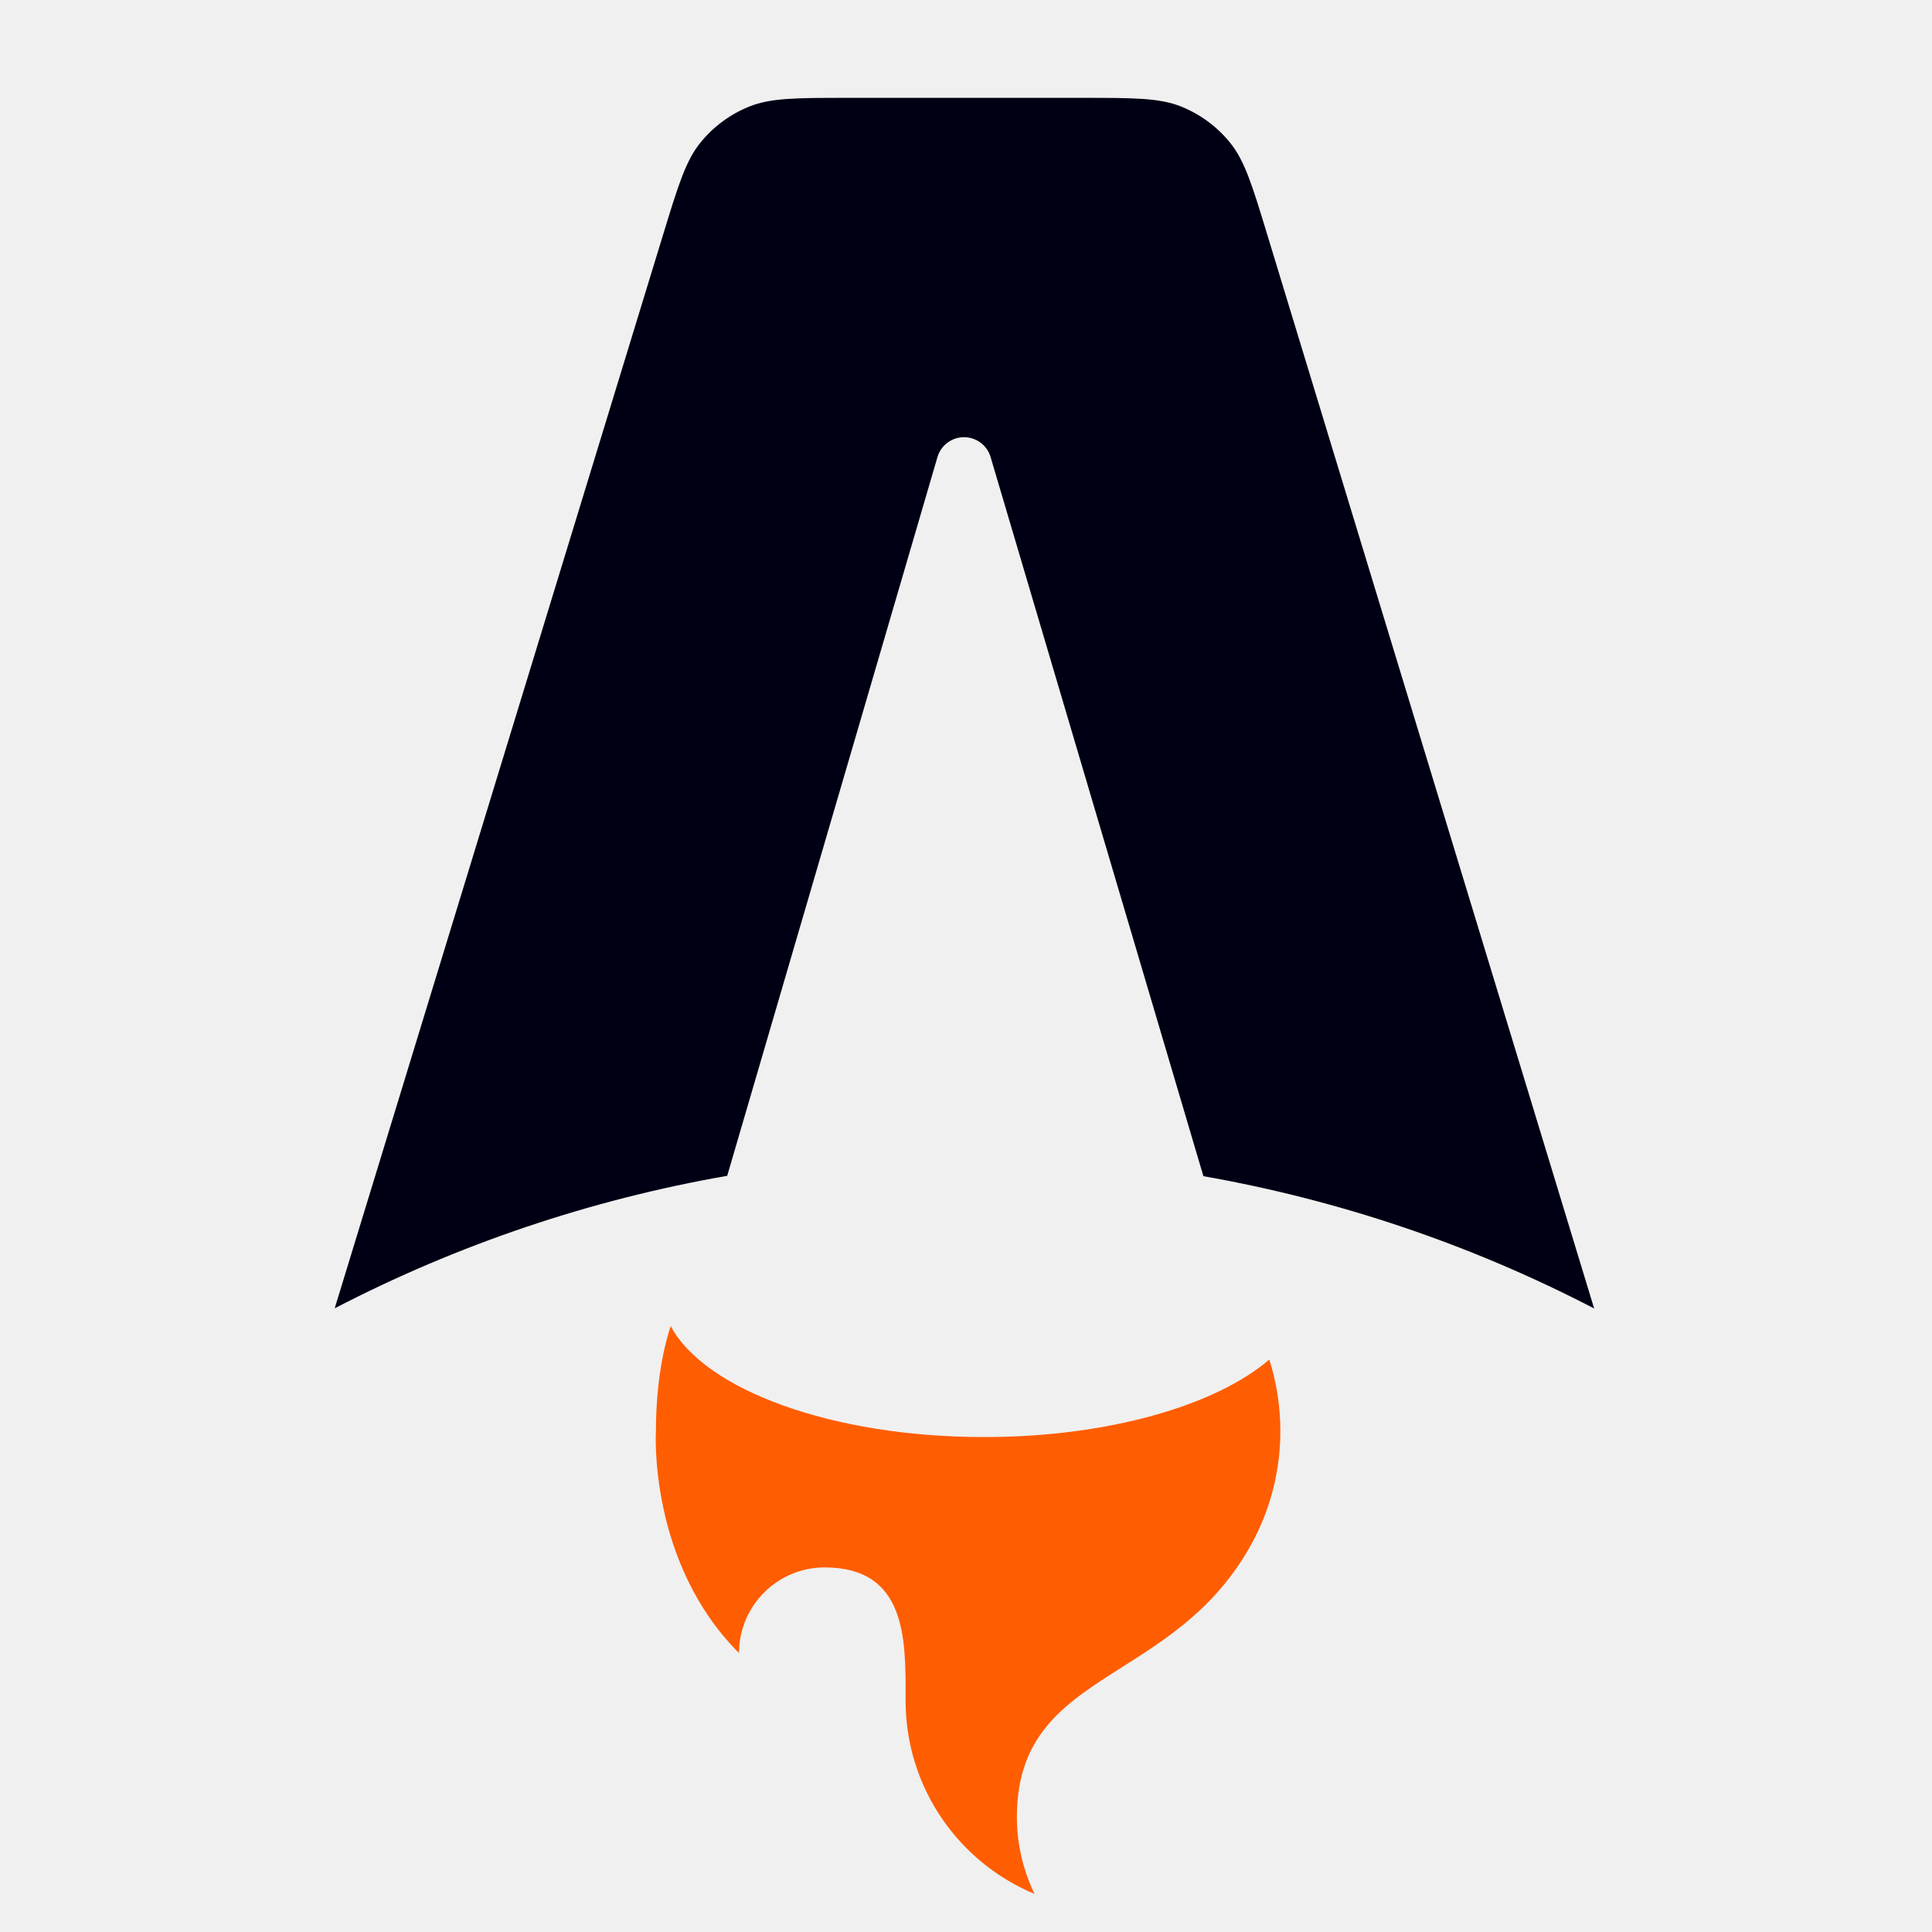
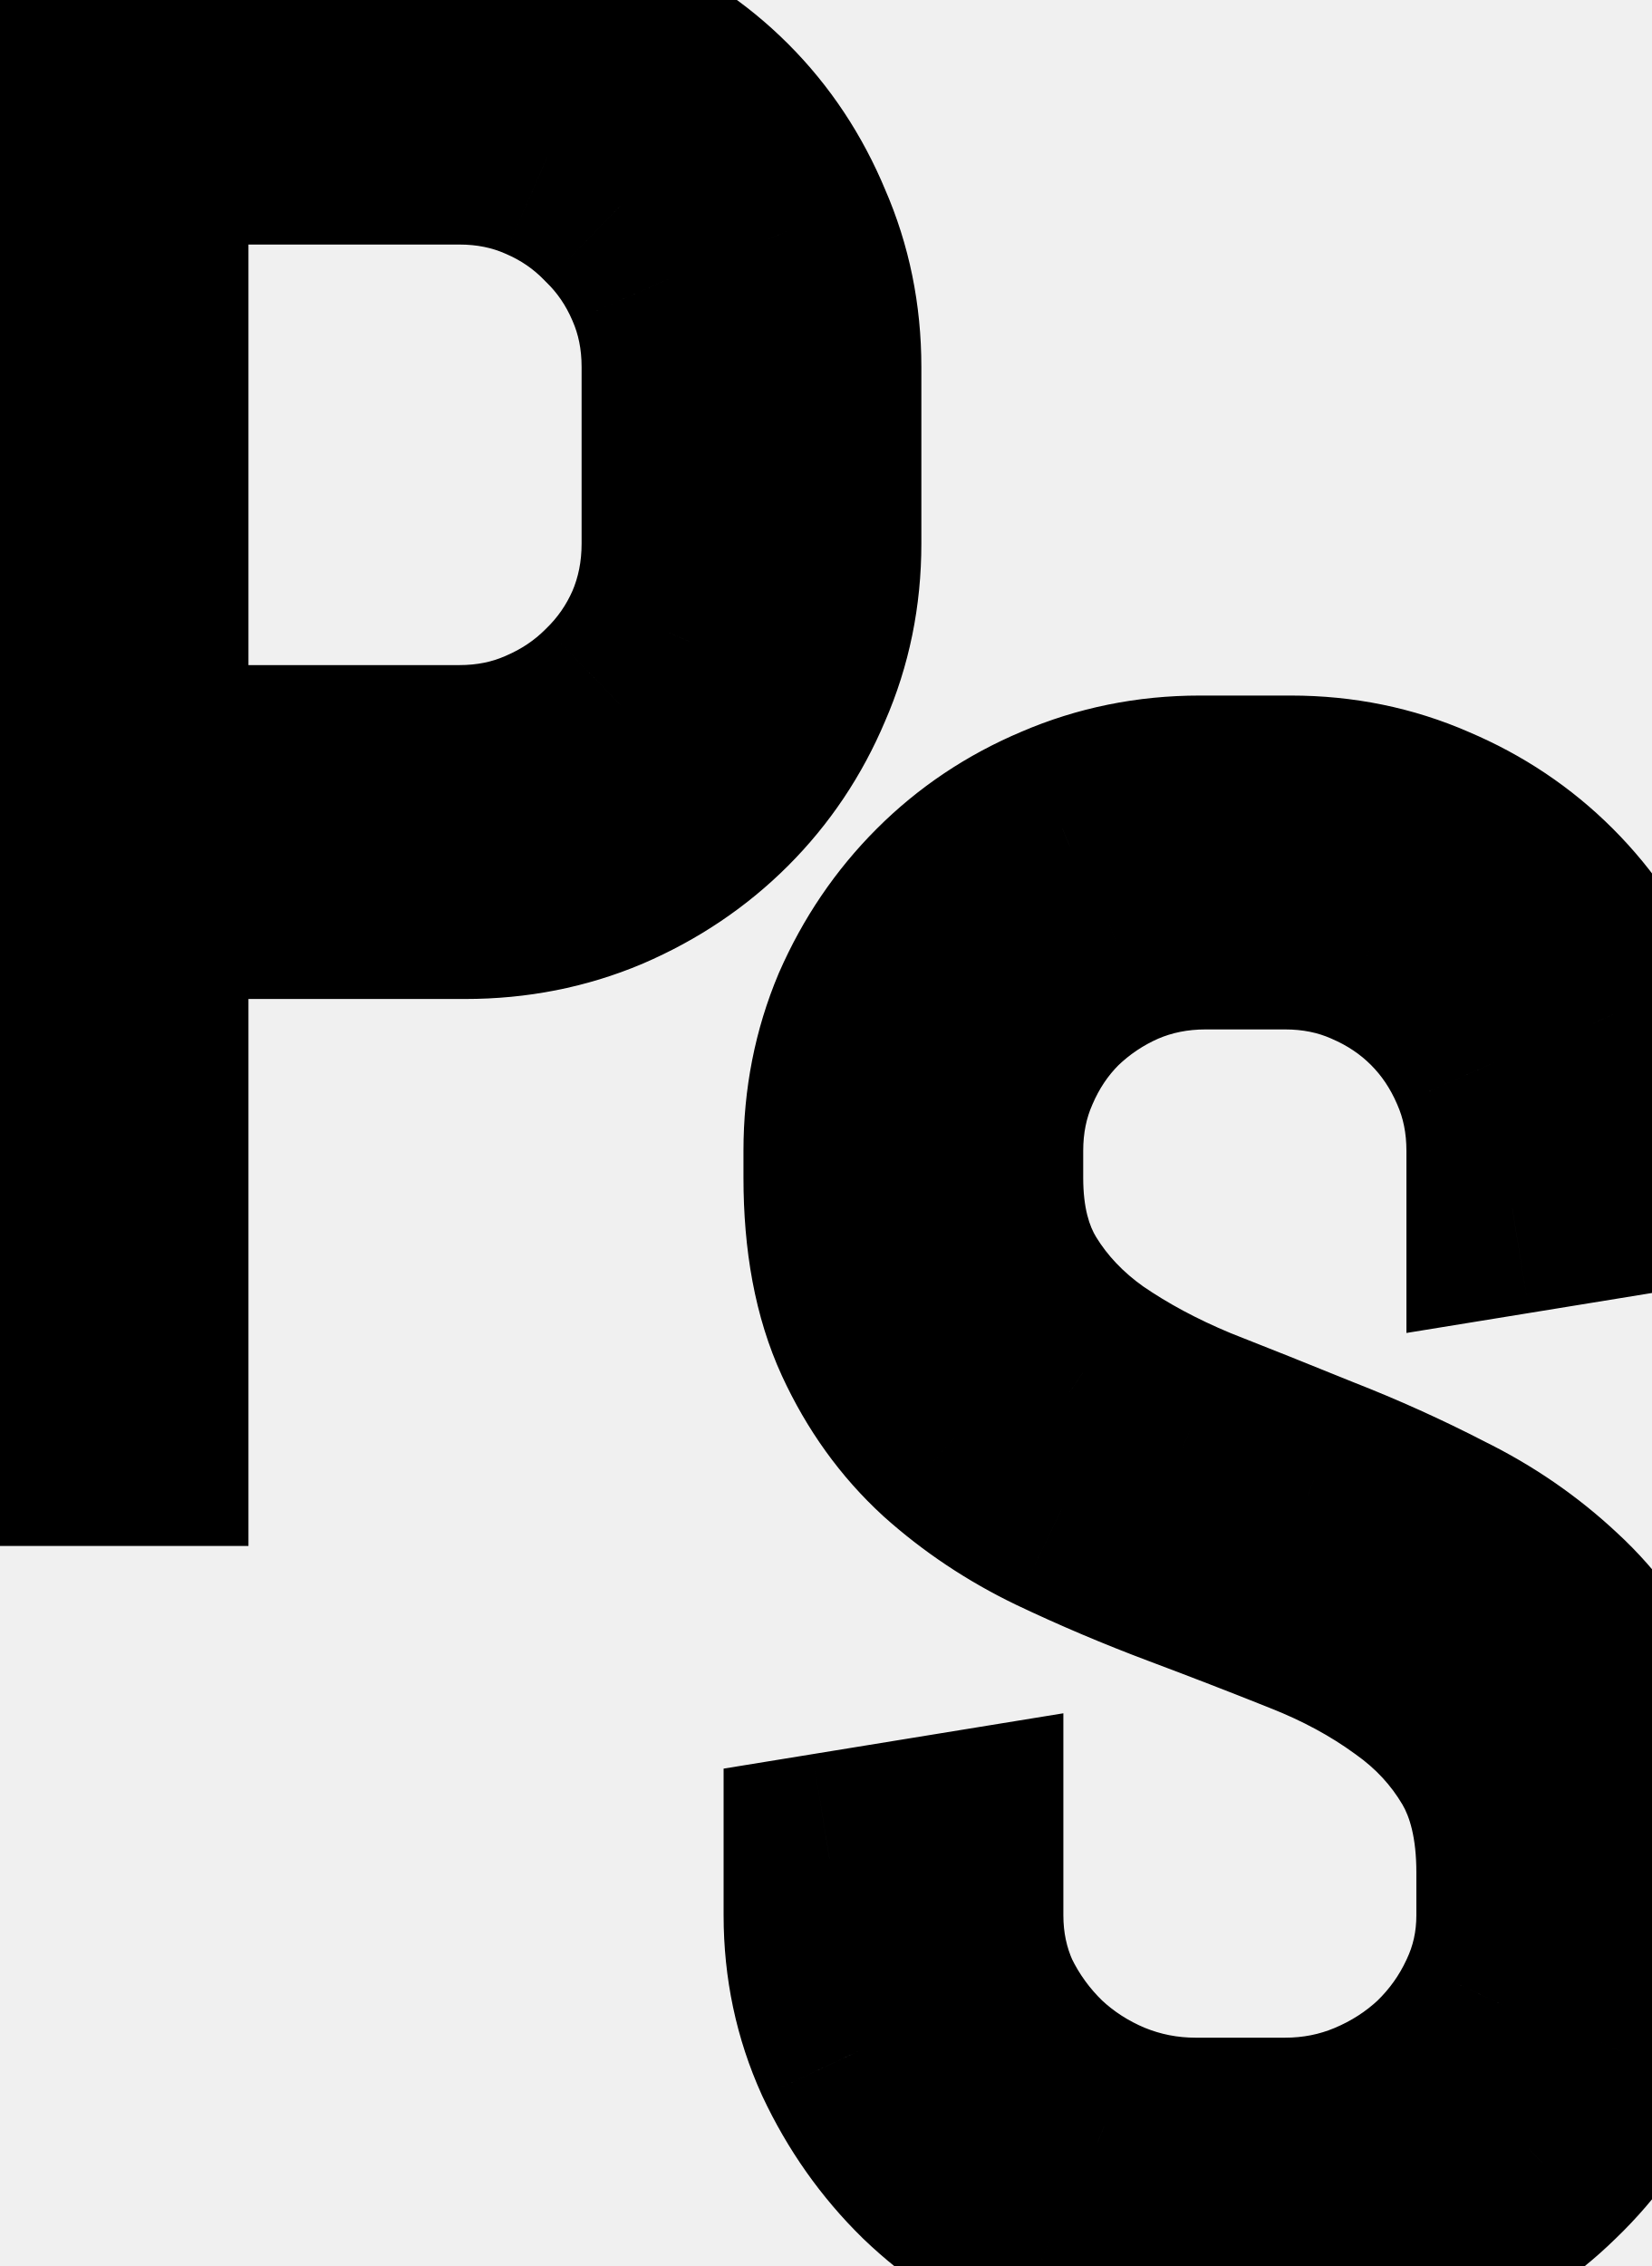
- <svg xmlns="http://www.w3.org/2000/svg" width="256" height="256" fill="none">
-   <style>
-         #flame { fill: #FF5D01; }
-         #a { fill: #000014; }
-         @media (prefers-color-scheme: dark) {
-             #a { fill: #fff; }
-         }
-     </style>
-   <path id="a" fill-rule="evenodd" clip-rule="evenodd" d="M163.008 18.929c1.944 2.413 2.935 5.67 4.917 12.181l43.309 142.27a180.277 180.277 0 00-51.778-17.53l-28.198-95.29a3.67 3.67 0 00-7.042.01l-27.857 95.232a180.225 180.225 0 00-52.01 17.557l43.52-142.281c1.99-6.502 2.983-9.752 4.927-12.16a15.999 15.999 0 016.484-4.798c2.872-1.154 6.271-1.154 13.07-1.154h31.085c6.807 0 10.211 0 13.086 1.157a16.004 16.004 0 016.487 4.806z" />
-   <path id="flame" fill-rule="evenodd" clip-rule="evenodd" d="M168.19 180.151c-7.139 6.105-21.39 10.268-37.804 10.268-20.147 0-37.033-6.272-41.513-14.707-1.602 4.835-1.961 10.367-1.961 13.902 0 0-1.056 17.355 11.015 29.426 0-6.268 5.081-11.349 11.349-11.349 10.743 0 10.731 9.373 10.721 16.977v.679c0 11.542 7.054 21.436 17.086 25.606a23.27 23.27 0 01-2.339-10.2c0-11.008 6.463-15.107 13.974-19.87 5.976-3.79 12.616-8.001 17.192-16.449a31.024 31.024 0 003.743-14.82c0-3.299-.513-6.479-1.463-9.463z" />
+ <svg xmlns="http://www.w3.org/2000/svg" width="78" height="107" viewBox="0 0 78 107" fill="none">
+   <path d="M38.516 25.672C38.516 27.953 38.079 30.094 37.204 32.094C36.36 34.094 35.188 35.844 33.688 37.344C32.188 38.844 30.422 40.031 28.391 40.906C26.391 41.75 24.25 42.172 21.969 42.172H6.735V68H0.688V0.781H21.969C24.25 0.781 26.391 1.219 28.391 2.094C30.422 2.938 32.188 4.109 33.688 5.609C35.188 7.109 36.36 8.875 37.204 10.906C38.079 12.906 38.516 15.047 38.516 17.328V25.672ZM32.469 17.328C32.469 15.828 32.188 14.438 31.625 13.156C31.063 11.844 30.282 10.703 29.282 9.734C28.313 8.734 27.172 7.953 25.86 7.391C24.579 6.828 23.188 6.547 21.688 6.547H6.735V36.406H21.688C23.188 36.406 24.579 36.125 25.86 35.563C27.172 35 28.313 34.234 29.282 33.266C30.282 32.297 31.063 31.172 31.625 29.891C32.188 28.578 32.469 27.172 32.469 25.672V17.328ZM77.942 90.438C77.942 92.719 77.473 94.859 76.535 96.859C75.629 98.859 74.395 100.609 72.832 102.109C71.301 103.609 69.504 104.797 67.442 105.672C65.41 106.516 63.254 106.938 60.973 106.938H56.145C53.864 106.938 51.692 106.516 49.629 105.672C47.598 104.797 45.801 103.609 44.239 102.109C42.707 100.609 41.473 98.859 40.535 96.859C39.629 94.859 39.176 92.719 39.176 90.438V87.766L45.223 86.781V90.438C45.223 91.938 45.52 93.344 46.114 94.656C46.739 95.938 47.567 97.078 48.598 98.078C49.629 99.047 50.817 99.813 52.16 100.375C53.535 100.938 54.973 101.219 56.473 101.219H60.692C62.192 101.219 63.614 100.938 64.957 100.375C66.301 99.813 67.489 99.047 68.52 98.078C69.551 97.078 70.364 95.938 70.957 94.656C71.582 93.344 71.895 91.938 71.895 90.438V88.422C71.895 86.109 71.442 84.188 70.535 82.656C69.629 81.125 68.426 79.828 66.926 78.766C65.426 77.672 63.723 76.75 61.817 76C59.942 75.25 58.004 74.5 56.004 73.75C54.004 73 52.051 72.172 50.145 71.266C48.27 70.359 46.582 69.234 45.082 67.891C43.582 66.516 42.379 64.844 41.473 62.875C40.567 60.906 40.114 58.484 40.114 55.609V54.344C40.114 52.063 40.535 49.922 41.379 47.922C42.254 45.922 43.442 44.172 44.942 42.672C46.442 41.172 48.192 40 50.192 39.156C52.223 38.281 54.379 37.844 56.66 37.844H60.973C63.254 37.844 65.395 38.281 67.395 39.156C69.395 40 71.145 41.172 72.645 42.672C74.145 44.172 75.317 45.922 76.16 47.922C77.035 49.922 77.473 52.063 77.473 54.344V56.078L71.426 57.063V54.344C71.426 52.844 71.145 51.453 70.582 50.172C70.02 48.859 69.254 47.719 68.285 46.75C67.317 45.781 66.176 45.016 64.864 44.453C63.582 43.891 62.192 43.609 60.692 43.609H56.942C55.442 43.609 54.035 43.891 52.723 44.453C51.442 45.016 50.301 45.781 49.301 46.75C48.332 47.719 47.567 48.859 47.004 50.172C46.442 51.453 46.16 52.844 46.16 54.344V55.609C46.16 57.766 46.614 59.578 47.52 61.047C48.426 62.516 49.629 63.781 51.129 64.844C52.629 65.875 54.317 66.781 56.192 67.563C58.098 68.313 60.051 69.094 62.051 69.906C64.051 70.688 65.989 71.563 67.864 72.531C69.77 73.469 71.473 74.641 72.973 76.047C74.473 77.422 75.676 79.109 76.582 81.109C77.489 83.109 77.942 85.547 77.942 88.422V90.438Z" fill="white" />
+   <path d="M37.204 32.094L32.623 30.09L32.61 30.12L32.597 30.15L37.204 32.094ZM28.391 40.906L30.335 45.513L30.352 45.506L30.369 45.498L28.391 40.906ZM6.735 42.172V37.172H1.735V42.172H6.735ZM6.735 68V73H11.735V68H6.735ZM0.688 68H-4.312V73H0.688V68ZM0.688 0.781V-4.219H-4.312V0.781H0.688ZM28.391 2.094L26.387 6.675L26.43 6.693L26.473 6.711L28.391 2.094ZM37.204 10.906L32.586 12.824L32.604 12.867L32.623 12.91L37.204 10.906ZM31.625 13.156L27.03 15.126L27.038 15.146L27.047 15.166L31.625 13.156ZM29.282 9.734L25.691 13.213L25.746 13.27L25.803 13.326L29.282 9.734ZM25.86 7.391L23.85 11.969L23.87 11.978L23.89 11.986L25.86 7.391ZM6.735 6.547V1.547H1.735V6.547H6.735ZM6.735 36.406H1.735V41.406H6.735V36.406ZM25.86 35.563L23.89 30.967L23.87 30.976L23.85 30.984L25.86 35.563ZM29.282 33.266L25.803 29.674L25.774 29.702L25.746 29.73L29.282 33.266ZM31.625 29.891L36.204 31.901L36.212 31.881L36.221 31.86L31.625 29.891ZM33.516 25.672C33.516 27.295 33.209 28.75 32.623 30.09L41.784 34.098C42.948 31.438 43.516 28.611 43.516 25.672H33.516ZM32.597 30.15C31.998 31.57 31.185 32.776 30.152 33.808L37.224 40.879C39.191 38.912 40.722 36.618 41.81 34.037L32.597 30.15ZM30.152 33.808C29.119 34.842 27.888 35.679 26.413 36.314L30.369 45.498C32.957 44.384 35.257 42.846 37.224 40.879L30.152 33.808ZM26.448 36.3C25.094 36.871 23.617 37.172 21.969 37.172V47.172C24.884 47.172 27.688 46.63 30.335 45.513L26.448 36.3ZM21.969 37.172H6.735V47.172H21.969V37.172ZM1.735 42.172V68H11.735V42.172H1.735ZM6.735 63H0.688V73H6.735V63ZM5.688 68V0.781H-4.312V68H5.688ZM0.688 5.781H21.969V-4.219H0.688V5.781ZM21.969 5.781C23.592 5.781 25.047 6.089 26.387 6.675L30.395 -2.487C27.735 -3.651 24.909 -4.219 21.969 -4.219V5.781ZM26.473 6.711C27.922 7.313 29.133 8.125 30.152 9.145L37.224 2.074C35.243 0.094 32.922 -1.438 30.309 -2.524L26.473 6.711ZM30.152 9.145C31.172 10.165 31.984 11.375 32.586 12.824L41.821 8.988C40.736 6.375 39.204 4.054 37.224 2.074L30.152 9.145ZM32.623 12.91C33.209 14.25 33.516 15.705 33.516 17.328H43.516C43.516 14.389 42.948 11.563 41.784 8.902L32.623 12.91ZM33.516 17.328V25.672H43.516V17.328H33.516ZM37.469 17.328C37.469 15.187 37.064 13.106 36.204 11.146L27.047 15.166C27.312 15.769 27.469 16.47 27.469 17.328H37.469ZM36.221 11.187C35.404 9.281 34.249 7.585 32.761 6.143L25.803 13.326C26.314 13.821 26.721 14.407 27.03 15.126L36.221 11.187ZM32.873 6.255C31.431 4.767 29.735 3.612 27.829 2.795L23.89 11.986C24.61 12.295 25.195 12.702 25.691 13.213L32.873 6.255ZM27.87 2.812C25.91 1.952 23.829 1.547 21.688 1.547V11.547C22.547 11.547 23.247 11.704 23.85 11.969L27.87 2.812ZM21.688 1.547H6.735V11.547H21.688V1.547ZM1.735 6.547V36.406H11.735V6.547H1.735ZM6.735 41.406H21.688V31.406H6.735V41.406ZM21.688 41.406C23.829 41.406 25.91 41.001 27.87 40.141L23.85 30.984C23.247 31.249 22.547 31.406 21.688 31.406V41.406ZM27.829 40.158C29.701 39.356 31.38 38.239 32.817 36.801L25.746 29.73C25.246 30.23 24.643 30.644 23.89 30.967L27.829 40.158ZM32.761 36.857C34.228 35.435 35.382 33.772 36.204 31.901L27.047 27.881C26.744 28.572 26.335 29.159 25.803 29.674L32.761 36.857ZM36.221 31.86C37.064 29.894 37.469 27.814 37.469 25.672H27.469C27.469 26.53 27.312 27.262 27.03 27.921L36.221 31.86ZM37.469 25.672V17.328H27.469V25.672H37.469ZM76.535 96.859L72.008 94.737L71.995 94.766L71.981 94.796L76.535 96.859ZM72.832 102.109L69.37 98.502L69.352 98.52L69.334 98.538L72.832 102.109ZM67.442 105.672L69.36 110.289L69.377 110.282L69.394 110.275L67.442 105.672ZM49.629 105.672L47.651 110.264L47.693 110.282L47.736 110.3L49.629 105.672ZM44.239 102.109L40.74 105.681L40.758 105.699L40.776 105.716L44.239 102.109ZM40.535 96.859L35.981 98.923L35.995 98.952L36.008 98.982L40.535 96.859ZM39.176 87.766L38.373 82.831L34.176 83.514V87.766H39.176ZM45.223 86.781H50.223V80.901L44.42 81.846L45.223 86.781ZM46.114 94.656L41.558 96.717L41.588 96.783L41.62 96.848L46.114 94.656ZM48.598 98.078L45.117 101.668L45.146 101.695L45.175 101.722L48.598 98.078ZM52.16 100.375L50.23 104.987L50.248 104.995L50.267 105.003L52.16 100.375ZM68.52 98.078L71.943 101.722L71.972 101.695L72.001 101.668L68.52 98.078ZM70.957 94.656L66.443 92.507L66.432 92.53L66.421 92.554L70.957 94.656ZM66.926 78.766L63.98 82.806L64.008 82.826L64.036 82.846L66.926 78.766ZM61.817 76L59.96 80.642L59.973 80.648L59.986 80.653L61.817 76ZM50.145 71.266L47.969 75.767L47.983 75.774L47.998 75.781L50.145 71.266ZM45.082 67.891L41.704 71.576L41.725 71.596L41.746 71.615L45.082 67.891ZM41.379 47.922L36.798 45.918L36.785 45.948L36.772 45.978L41.379 47.922ZM50.192 39.156L52.135 43.763L52.153 43.756L52.17 43.748L50.192 39.156ZM67.395 39.156L65.391 43.737L65.421 43.75L65.451 43.763L67.395 39.156ZM76.16 47.922L71.554 49.865L71.567 49.896L71.58 49.926L76.16 47.922ZM77.473 56.078L78.276 61.013L82.473 60.33V56.078H77.473ZM71.426 57.063H66.426V62.942L72.23 61.998L71.426 57.063ZM70.582 50.172L65.987 52.142L65.995 52.162L66.004 52.182L70.582 50.172ZM64.864 44.453L62.854 49.031L62.874 49.04L62.894 49.049L64.864 44.453ZM52.723 44.453L50.753 39.858L50.733 39.866L50.713 39.875L52.723 44.453ZM49.301 46.75L45.822 43.159L45.794 43.187L45.766 43.215L49.301 46.75ZM47.004 50.172L51.583 52.182L51.591 52.162L51.6 52.142L47.004 50.172ZM51.129 64.844L48.239 68.924L48.268 68.944L48.297 68.964L51.129 64.844ZM56.192 67.563L54.269 72.178L54.315 72.197L54.361 72.215L56.192 67.563ZM62.051 69.906L60.169 74.539L60.2 74.551L60.232 74.564L62.051 69.906ZM67.864 72.531L65.569 76.973L65.612 76.996L65.657 77.018L67.864 72.531ZM72.973 76.047L69.553 79.695L69.574 79.714L69.594 79.733L72.973 76.047ZM72.942 90.438C72.942 92.01 72.624 93.424 72.008 94.737L81.063 98.982C82.322 96.295 82.942 93.428 82.942 90.438H72.942ZM71.981 94.796C71.334 96.225 70.467 97.449 69.37 98.502L76.295 105.716C78.323 103.77 79.925 101.494 81.09 98.923L71.981 94.796ZM69.334 98.538C68.269 99.581 67.003 100.427 65.489 101.069L69.394 110.275C72.006 109.167 74.334 107.638 76.331 105.681L69.334 98.538ZM65.524 101.054C64.123 101.636 62.621 101.938 60.973 101.938V111.938C63.888 111.938 66.698 111.395 69.36 110.289L65.524 101.054ZM60.973 101.938H56.145V111.938H60.973V101.938ZM56.145 101.938C54.497 101.938 52.97 101.636 51.522 101.044L47.736 110.3C50.414 111.395 53.23 111.938 56.145 111.938V101.938ZM51.607 101.08C50.114 100.437 48.823 99.579 47.701 98.502L40.776 105.716C42.779 107.64 45.082 109.157 47.651 110.264L51.607 101.08ZM47.737 98.538C46.646 97.468 45.755 96.213 45.063 94.737L36.008 98.982C37.191 101.506 38.769 103.751 40.74 105.681L47.737 98.538ZM45.09 94.796C44.489 93.469 44.176 92.035 44.176 90.438H34.176C34.176 93.402 34.77 96.249 35.981 98.923L45.09 94.796ZM44.176 90.438V87.766H34.176V90.438H44.176ZM39.98 92.701L46.026 91.716L44.42 81.846L38.373 82.831L39.98 92.701ZM40.223 86.781V90.438H50.223V86.781H40.223ZM40.223 90.438C40.223 92.618 40.659 94.73 41.558 96.717L50.669 92.596C50.38 91.957 50.223 91.257 50.223 90.438H40.223ZM41.62 96.848C42.501 98.655 43.673 100.267 45.117 101.668L52.079 94.489C51.46 93.889 50.976 93.22 50.608 92.464L41.62 96.848ZM45.175 101.722C46.654 103.113 48.351 104.201 50.23 104.987L54.091 95.763C53.282 95.424 52.604 94.981 52.021 94.434L45.175 101.722ZM50.267 105.003C52.249 105.814 54.33 106.219 56.473 106.219V96.219C55.616 96.219 54.822 96.062 54.054 95.747L50.267 105.003ZM56.473 106.219H60.692V96.219H56.473V106.219ZM60.692 106.219C62.834 106.219 64.915 105.813 66.888 104.987L63.027 95.763C62.313 96.062 61.549 96.219 60.692 96.219V106.219ZM66.888 104.987C68.767 104.201 70.463 103.113 71.943 101.722L65.097 94.434C64.514 94.981 63.836 95.424 63.027 95.763L66.888 104.987ZM72.001 101.668C73.464 100.248 74.638 98.606 75.494 96.759L66.421 92.554C66.089 93.269 65.638 93.908 65.039 94.489L72.001 101.668ZM75.472 96.806C76.427 94.8 76.895 92.657 76.895 90.438H66.895C66.895 91.218 66.738 91.887 66.443 92.507L75.472 96.806ZM76.895 90.438V88.422H66.895V90.438H76.895ZM76.895 88.422C76.895 85.476 76.318 82.61 74.838 80.11L66.233 85.203C66.565 85.765 66.895 86.743 66.895 88.422H76.895ZM74.838 80.11C73.562 77.954 71.87 76.141 69.816 74.686L64.036 82.846C64.982 83.516 65.696 84.297 66.233 85.203L74.838 80.11ZM69.872 74.726C67.994 73.357 65.909 72.237 63.647 71.347L59.986 80.653C61.536 81.263 62.858 81.987 63.98 82.806L69.872 74.726ZM63.674 71.358C61.763 70.594 59.792 69.83 57.76 69.068L54.249 78.432C56.217 79.17 58.12 79.907 59.96 80.642L63.674 71.358ZM57.76 69.068C55.891 68.368 54.068 67.595 52.292 66.75L47.998 75.781C50.034 76.749 52.117 77.632 54.249 78.432L57.76 69.068ZM52.321 66.764C50.852 66.054 49.558 65.188 48.419 64.166L41.746 71.615C43.606 73.281 45.687 74.665 47.969 75.767L52.321 66.764ZM48.461 64.205C47.482 63.308 46.662 62.189 46.015 60.784L36.931 64.966C38.097 67.498 39.682 69.724 41.704 71.576L48.461 64.205ZM46.015 60.784C45.492 59.648 45.114 57.987 45.114 55.609H35.114C35.114 58.982 35.642 62.164 36.931 64.966L46.015 60.784ZM45.114 55.609V54.344H35.114V55.609H45.114ZM45.114 54.344C45.114 52.696 45.415 51.219 45.986 49.865L36.772 45.978C35.656 48.625 35.114 51.43 35.114 54.344H45.114ZM45.96 49.926C46.593 48.48 47.431 47.254 48.477 46.208L41.406 39.136C39.453 41.09 37.916 43.364 36.798 45.918L45.96 49.926ZM48.477 46.208C49.51 45.175 50.716 44.362 52.135 43.763L48.248 34.55C45.667 35.638 43.373 37.169 41.406 39.136L48.477 46.208ZM52.17 43.748C53.556 43.151 55.038 42.844 56.66 42.844V32.844C53.721 32.844 50.889 33.412 48.214 34.564L52.17 43.748ZM56.66 42.844H60.973V32.844H56.66V42.844ZM60.973 42.844C62.596 42.844 64.051 43.151 65.391 43.737L69.399 34.575C66.739 33.412 63.912 32.844 60.973 32.844V42.844ZM65.451 43.763C66.871 44.362 68.077 45.175 69.109 46.208L76.18 39.136C74.213 37.169 71.919 35.638 69.338 34.55L65.451 43.763ZM69.109 46.208C70.142 47.24 70.955 48.446 71.554 49.865L80.767 45.978C79.679 43.398 78.148 41.104 76.18 39.136L69.109 46.208ZM71.58 49.926C72.166 51.266 72.473 52.721 72.473 54.344H82.473C82.473 51.404 81.905 48.578 80.741 45.918L71.58 49.926ZM72.473 54.344V56.078H82.473V54.344H72.473ZM76.67 51.143L70.623 52.127L72.23 61.998L78.276 61.013L76.67 51.143ZM76.426 57.063V54.344H66.426V57.063H76.426ZM76.426 54.344C76.426 52.202 76.021 50.121 75.161 48.162L66.004 52.182C66.269 52.785 66.426 53.485 66.426 54.344H76.426ZM75.178 48.202C74.376 46.33 73.258 44.652 71.821 43.215L64.75 50.286C65.25 50.786 65.664 51.389 65.987 52.142L75.178 48.202ZM71.821 43.215C70.383 41.777 68.705 40.66 66.833 39.858L62.894 49.049C63.647 49.372 64.25 49.786 64.75 50.286L71.821 43.215ZM66.874 39.875C64.914 39.015 62.833 38.609 60.692 38.609V48.609C61.55 48.609 62.251 48.767 62.854 49.031L66.874 39.875ZM60.692 38.609H56.942V48.609H60.692V38.609ZM56.942 38.609C54.799 38.609 52.719 39.015 50.753 39.858L54.693 49.049C55.352 48.767 56.084 48.609 56.942 48.609V38.609ZM50.713 39.875C48.89 40.675 47.251 41.774 45.822 43.159L52.78 50.341C53.351 49.788 53.993 49.356 54.733 49.031L50.713 39.875ZM45.766 43.215C44.328 44.652 43.211 46.33 42.408 48.202L51.6 52.142C51.923 51.389 52.337 50.786 52.837 50.286L45.766 43.215ZM42.426 48.162C41.566 50.121 41.16 52.202 41.16 54.344H51.16C51.16 53.485 51.318 52.785 51.583 52.182L42.426 48.162ZM41.16 54.344V55.609H51.16V54.344H41.16ZM41.16 55.609C41.16 58.463 41.763 61.239 43.265 63.672L51.775 58.421C51.464 57.917 51.16 57.068 51.16 55.609H41.16ZM43.265 63.672C44.546 65.749 46.227 67.499 48.239 68.924L54.019 60.764C53.031 60.064 52.306 59.282 51.775 58.421L43.265 63.672ZM48.297 68.964C50.112 70.212 52.11 71.279 54.269 72.178L58.115 62.947C56.523 62.284 55.146 61.538 53.962 60.724L48.297 68.964ZM54.361 72.215C56.249 72.958 58.185 73.733 60.169 74.539L63.933 65.274C61.917 64.455 59.947 63.667 58.022 62.91L54.361 72.215ZM60.232 74.564C62.072 75.283 63.851 76.086 65.569 76.973L70.159 68.089C68.126 67.039 66.03 66.093 63.87 65.249L60.232 74.564ZM65.657 77.018C67.135 77.745 68.426 78.638 69.553 79.695L76.393 72.399C74.52 70.644 72.405 69.193 70.07 68.045L65.657 77.018ZM69.594 79.733C70.559 80.617 71.378 81.739 72.028 83.173L81.137 79.046C79.974 76.48 78.387 74.227 76.352 72.361L69.594 79.733ZM72.028 83.173C72.565 84.357 72.942 86.048 72.942 88.422H82.942C82.942 85.046 82.413 81.862 81.137 79.046L72.028 83.173ZM72.942 88.422V90.438H82.942V88.422H72.942Z" fill="black" />
</svg>
